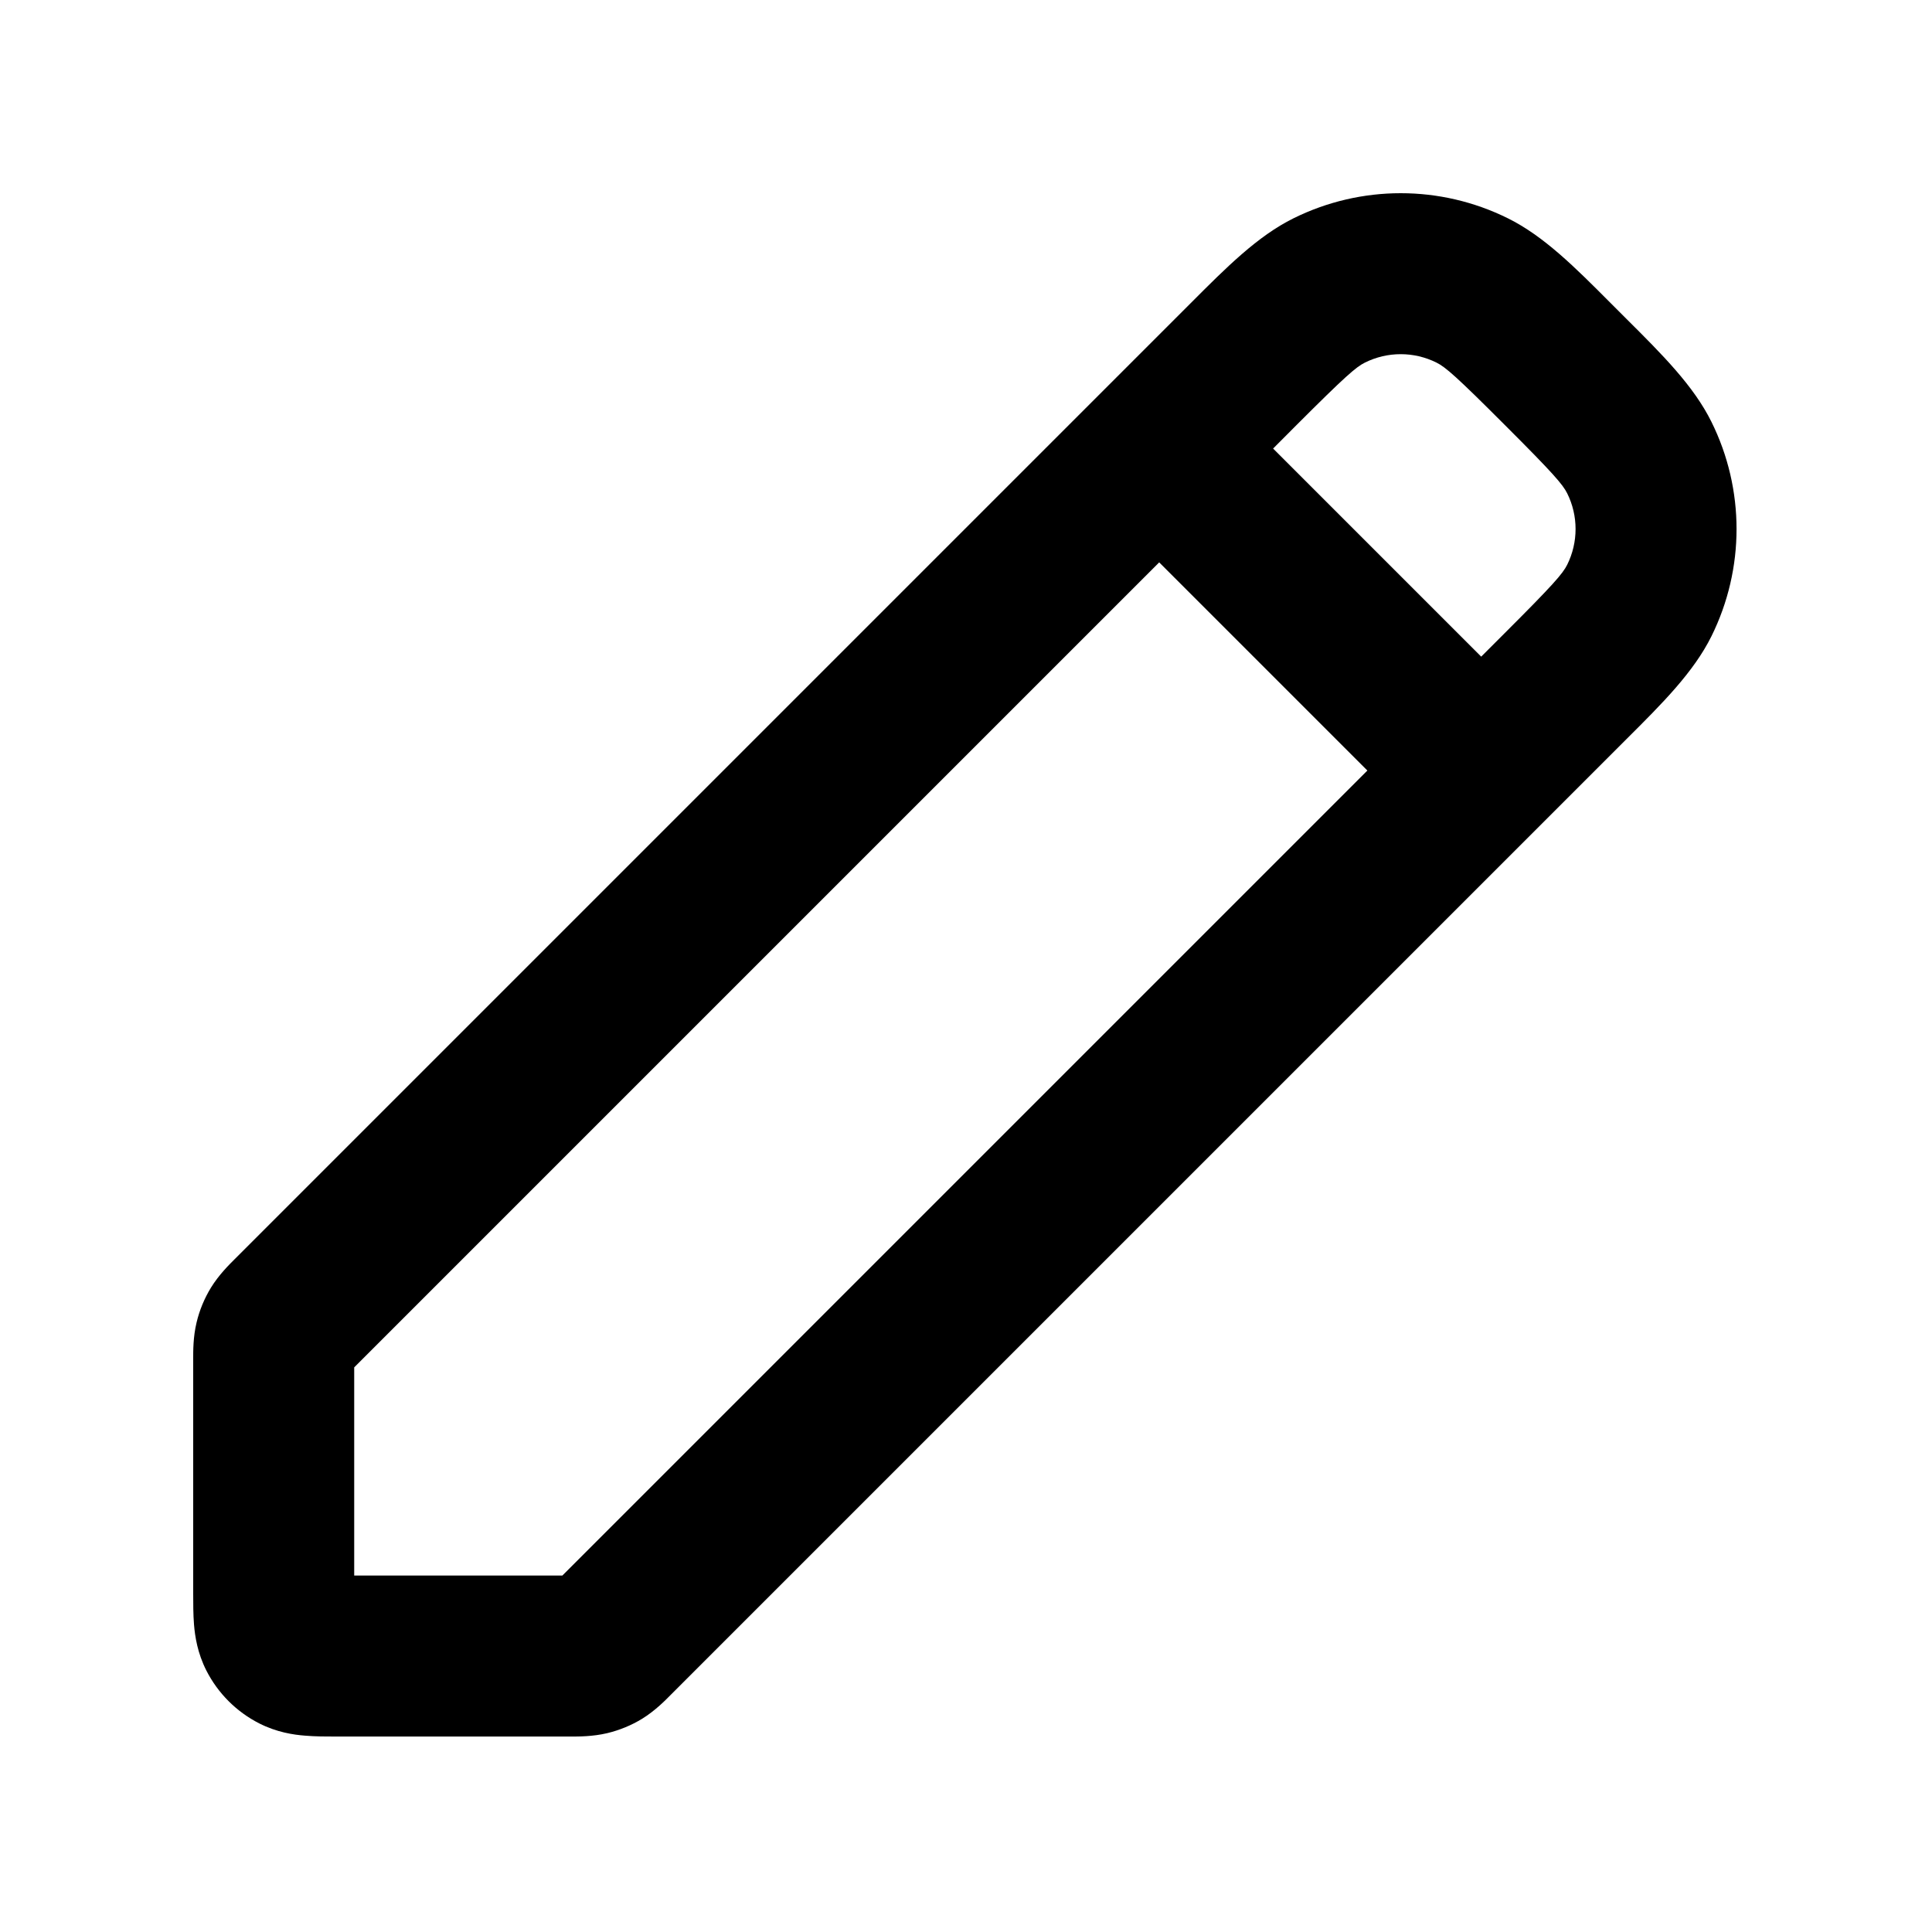
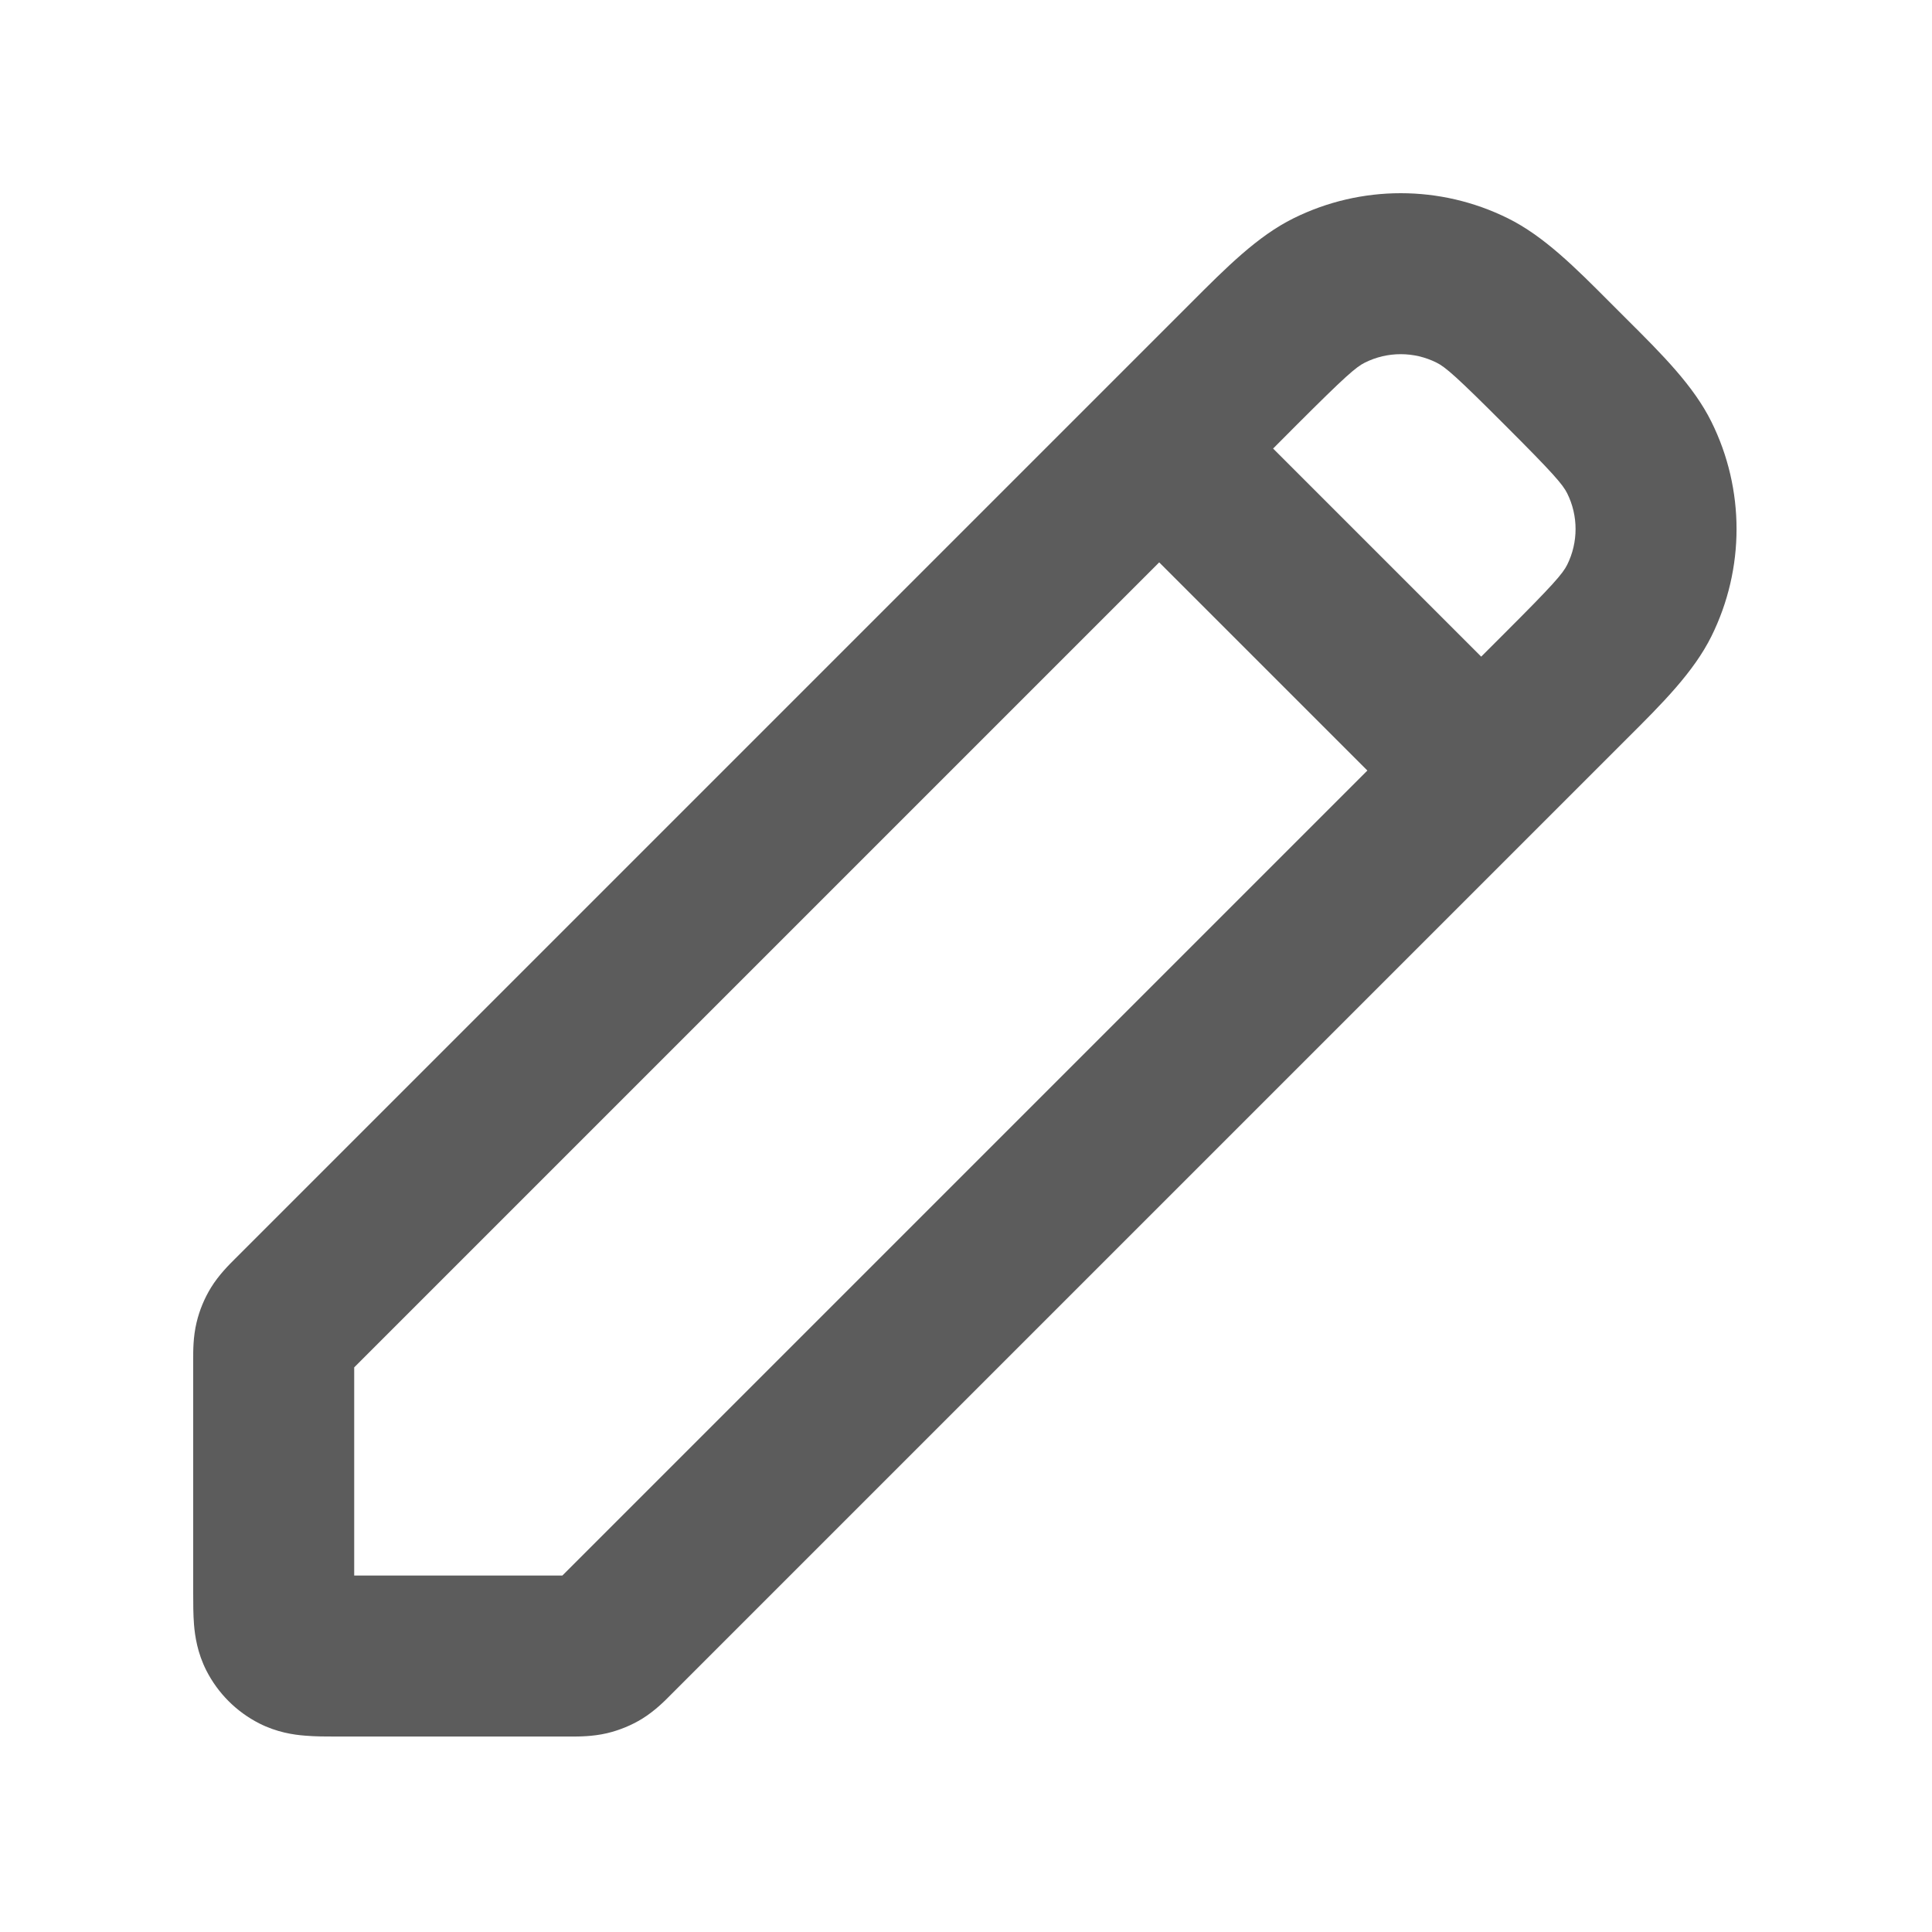
- <svg xmlns="http://www.w3.org/2000/svg" viewBox="0 0 24 24">
-   <path fill-rule="evenodd" clip-rule="evenodd" d="M16.068 2.712C16.908 2.296 17.893 2.296 18.732 2.712C19.178 2.933 19.564 3.319 20.009 3.766L20.107 3.864L20.206 3.963C20.653 4.408 21.039 4.794 21.26 5.24C21.676 6.079 21.676 7.064 21.26 7.904C21.039 8.349 20.653 8.735 20.206 9.18L20.107 9.279L8.342 21.044L8.325 21.061C8.263 21.124 8.136 21.253 7.977 21.351C7.843 21.433 7.696 21.493 7.543 21.53C7.362 21.573 7.181 21.572 7.093 21.572L7.069 21.572H4.2L4.177 21.572C4.058 21.572 3.916 21.572 3.79 21.561C3.645 21.55 3.437 21.519 3.219 21.408C2.937 21.264 2.708 21.035 2.564 20.753C2.453 20.535 2.422 20.327 2.41 20.181C2.4 20.056 2.4 19.914 2.4 19.795L2.4 16.903L2.4 16.879C2.4 16.791 2.398 16.609 2.442 16.428C2.478 16.276 2.539 16.129 2.621 15.995C2.719 15.836 2.848 15.709 2.91 15.647L2.927 15.63L14.693 3.864L14.791 3.766C15.237 3.319 15.622 2.933 16.068 2.712ZM17.844 4.504C17.564 4.365 17.236 4.365 16.956 4.504C16.846 4.558 16.71 4.676 16.107 5.279L15.815 5.572L14.4 6.986L4.4 16.986V19.572H6.986L16.986 9.572L18.4 8.157L18.693 7.864C19.296 7.262 19.413 7.126 19.468 7.016C19.607 6.736 19.607 6.407 19.468 6.128C19.413 6.018 19.296 5.881 18.693 5.279C18.091 4.676 17.954 4.558 17.844 4.504ZM18.4 8.157L16.986 9.572L14.4 6.986L15.815 5.572L18.4 8.157Z" />
+ <svg xmlns="http://www.w3.org/2000/svg" width="24" height="24" viewBox="0 0 24 24" fill="none">
+   <path fill-rule="evenodd" clip-rule="evenodd" d="M16.068 2.712C16.908 2.296 17.893 2.296 18.732 2.712C19.178 2.933 19.564 3.319 20.009 3.766L20.107 3.864L20.206 3.963C20.653 4.408 21.039 4.794 21.26 5.24C21.676 6.079 21.676 7.064 21.26 7.904C21.039 8.349 20.653 8.735 20.206 9.18L8.342 21.044L8.325 21.061C8.263 21.124 8.136 21.253 7.977 21.351C7.843 21.433 7.696 21.493 7.543 21.53C7.362 21.573 7.181 21.572 7.093 21.572L7.069 21.572L4.177 21.572C4.058 21.572 3.916 21.572 3.79 21.561C3.645 21.55 3.437 21.519 3.219 21.408C2.937 21.264 2.708 21.035 2.564 20.753C2.453 20.535 2.422 20.327 2.41 20.181C2.4 20.056 2.4 19.914 2.4 19.795L2.4 16.903L2.4 16.879C2.4 16.791 2.398 16.609 2.442 16.428C2.478 16.276 2.539 16.129 2.621 15.995C2.719 15.836 2.848 15.709 2.91 15.647L2.927 15.63L14.791 3.766C15.237 3.319 15.622 2.933 16.068 2.712ZM17.844 4.504C17.564 4.365 17.236 4.365 16.956 4.504C16.846 4.558 16.71 4.676 16.107 5.279L15.815 5.572L14.4 6.986L4.4 16.986V19.572H6.986L16.986 9.572L18.4 8.157L18.693 7.864C19.296 7.262 19.413 7.126 19.468 7.016C19.607 6.736 19.607 6.407 19.468 6.128C19.413 6.018 19.296 5.881 18.693 5.279C18.091 4.676 17.954 4.558 17.844 4.504ZM18.4 8.157L16.986 9.572L14.4 6.986L15.815 5.572L18.4 8.157Z" fill="#5C5C5C" />
</svg>
